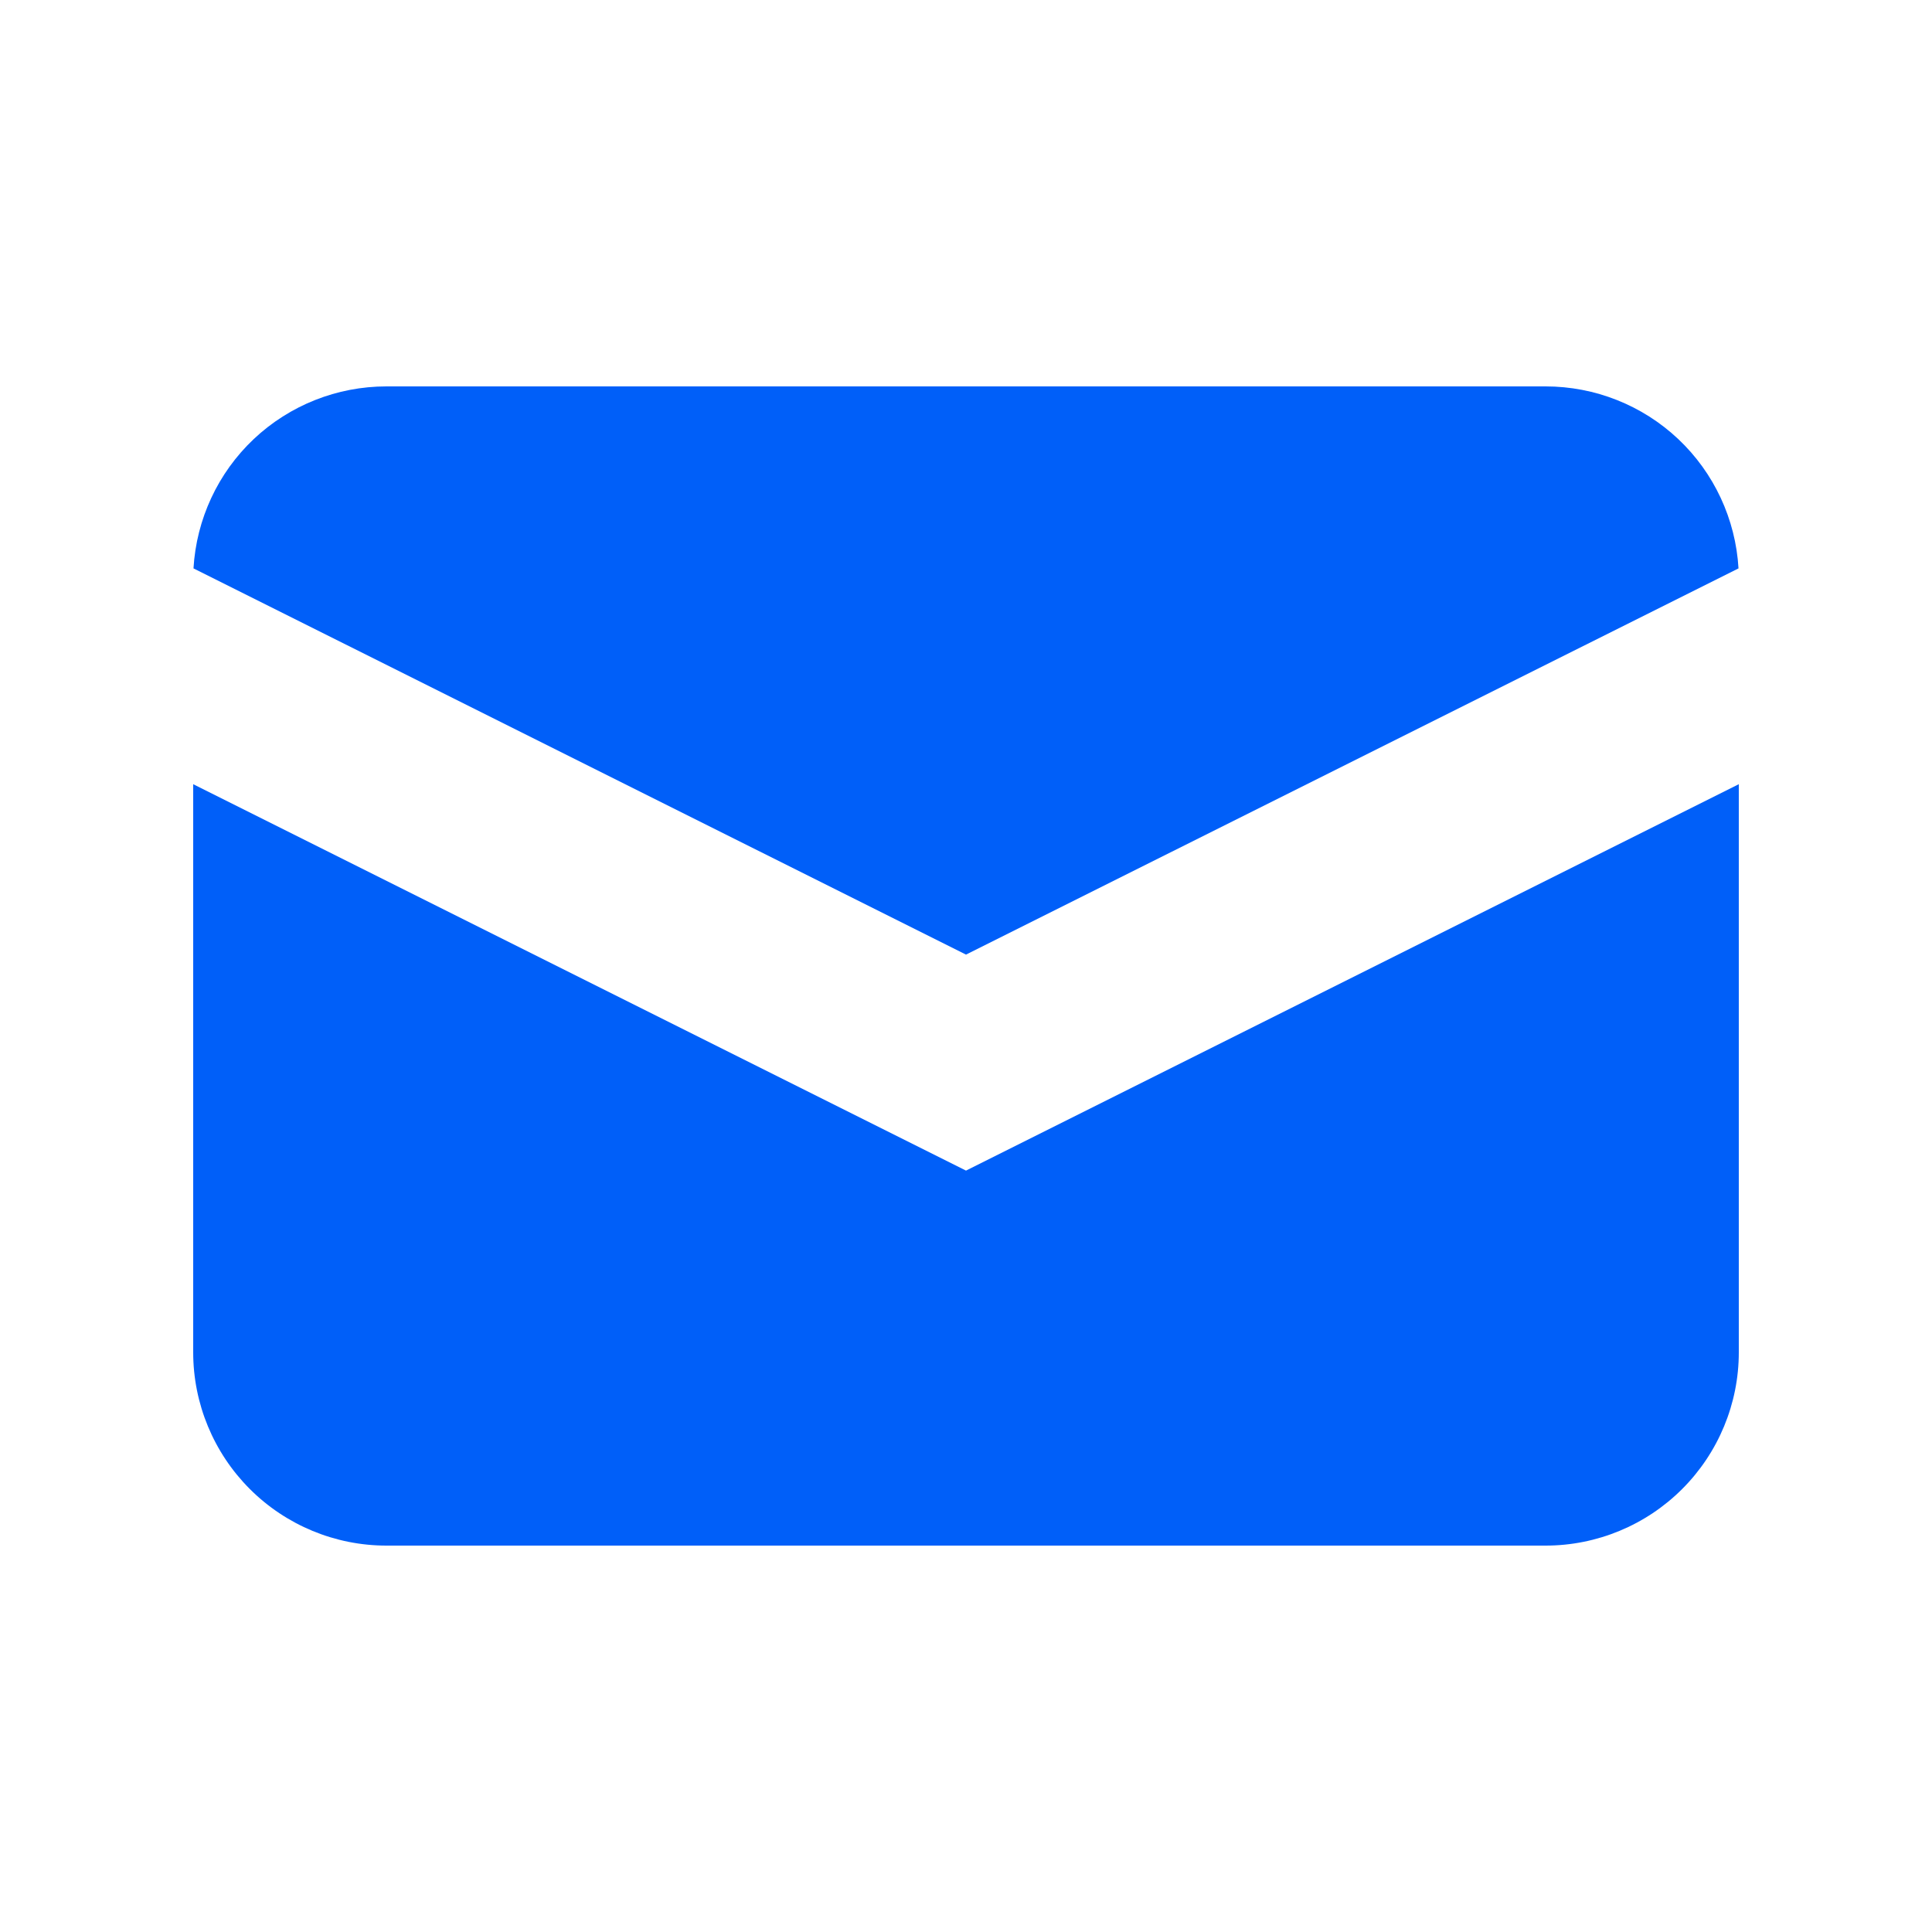
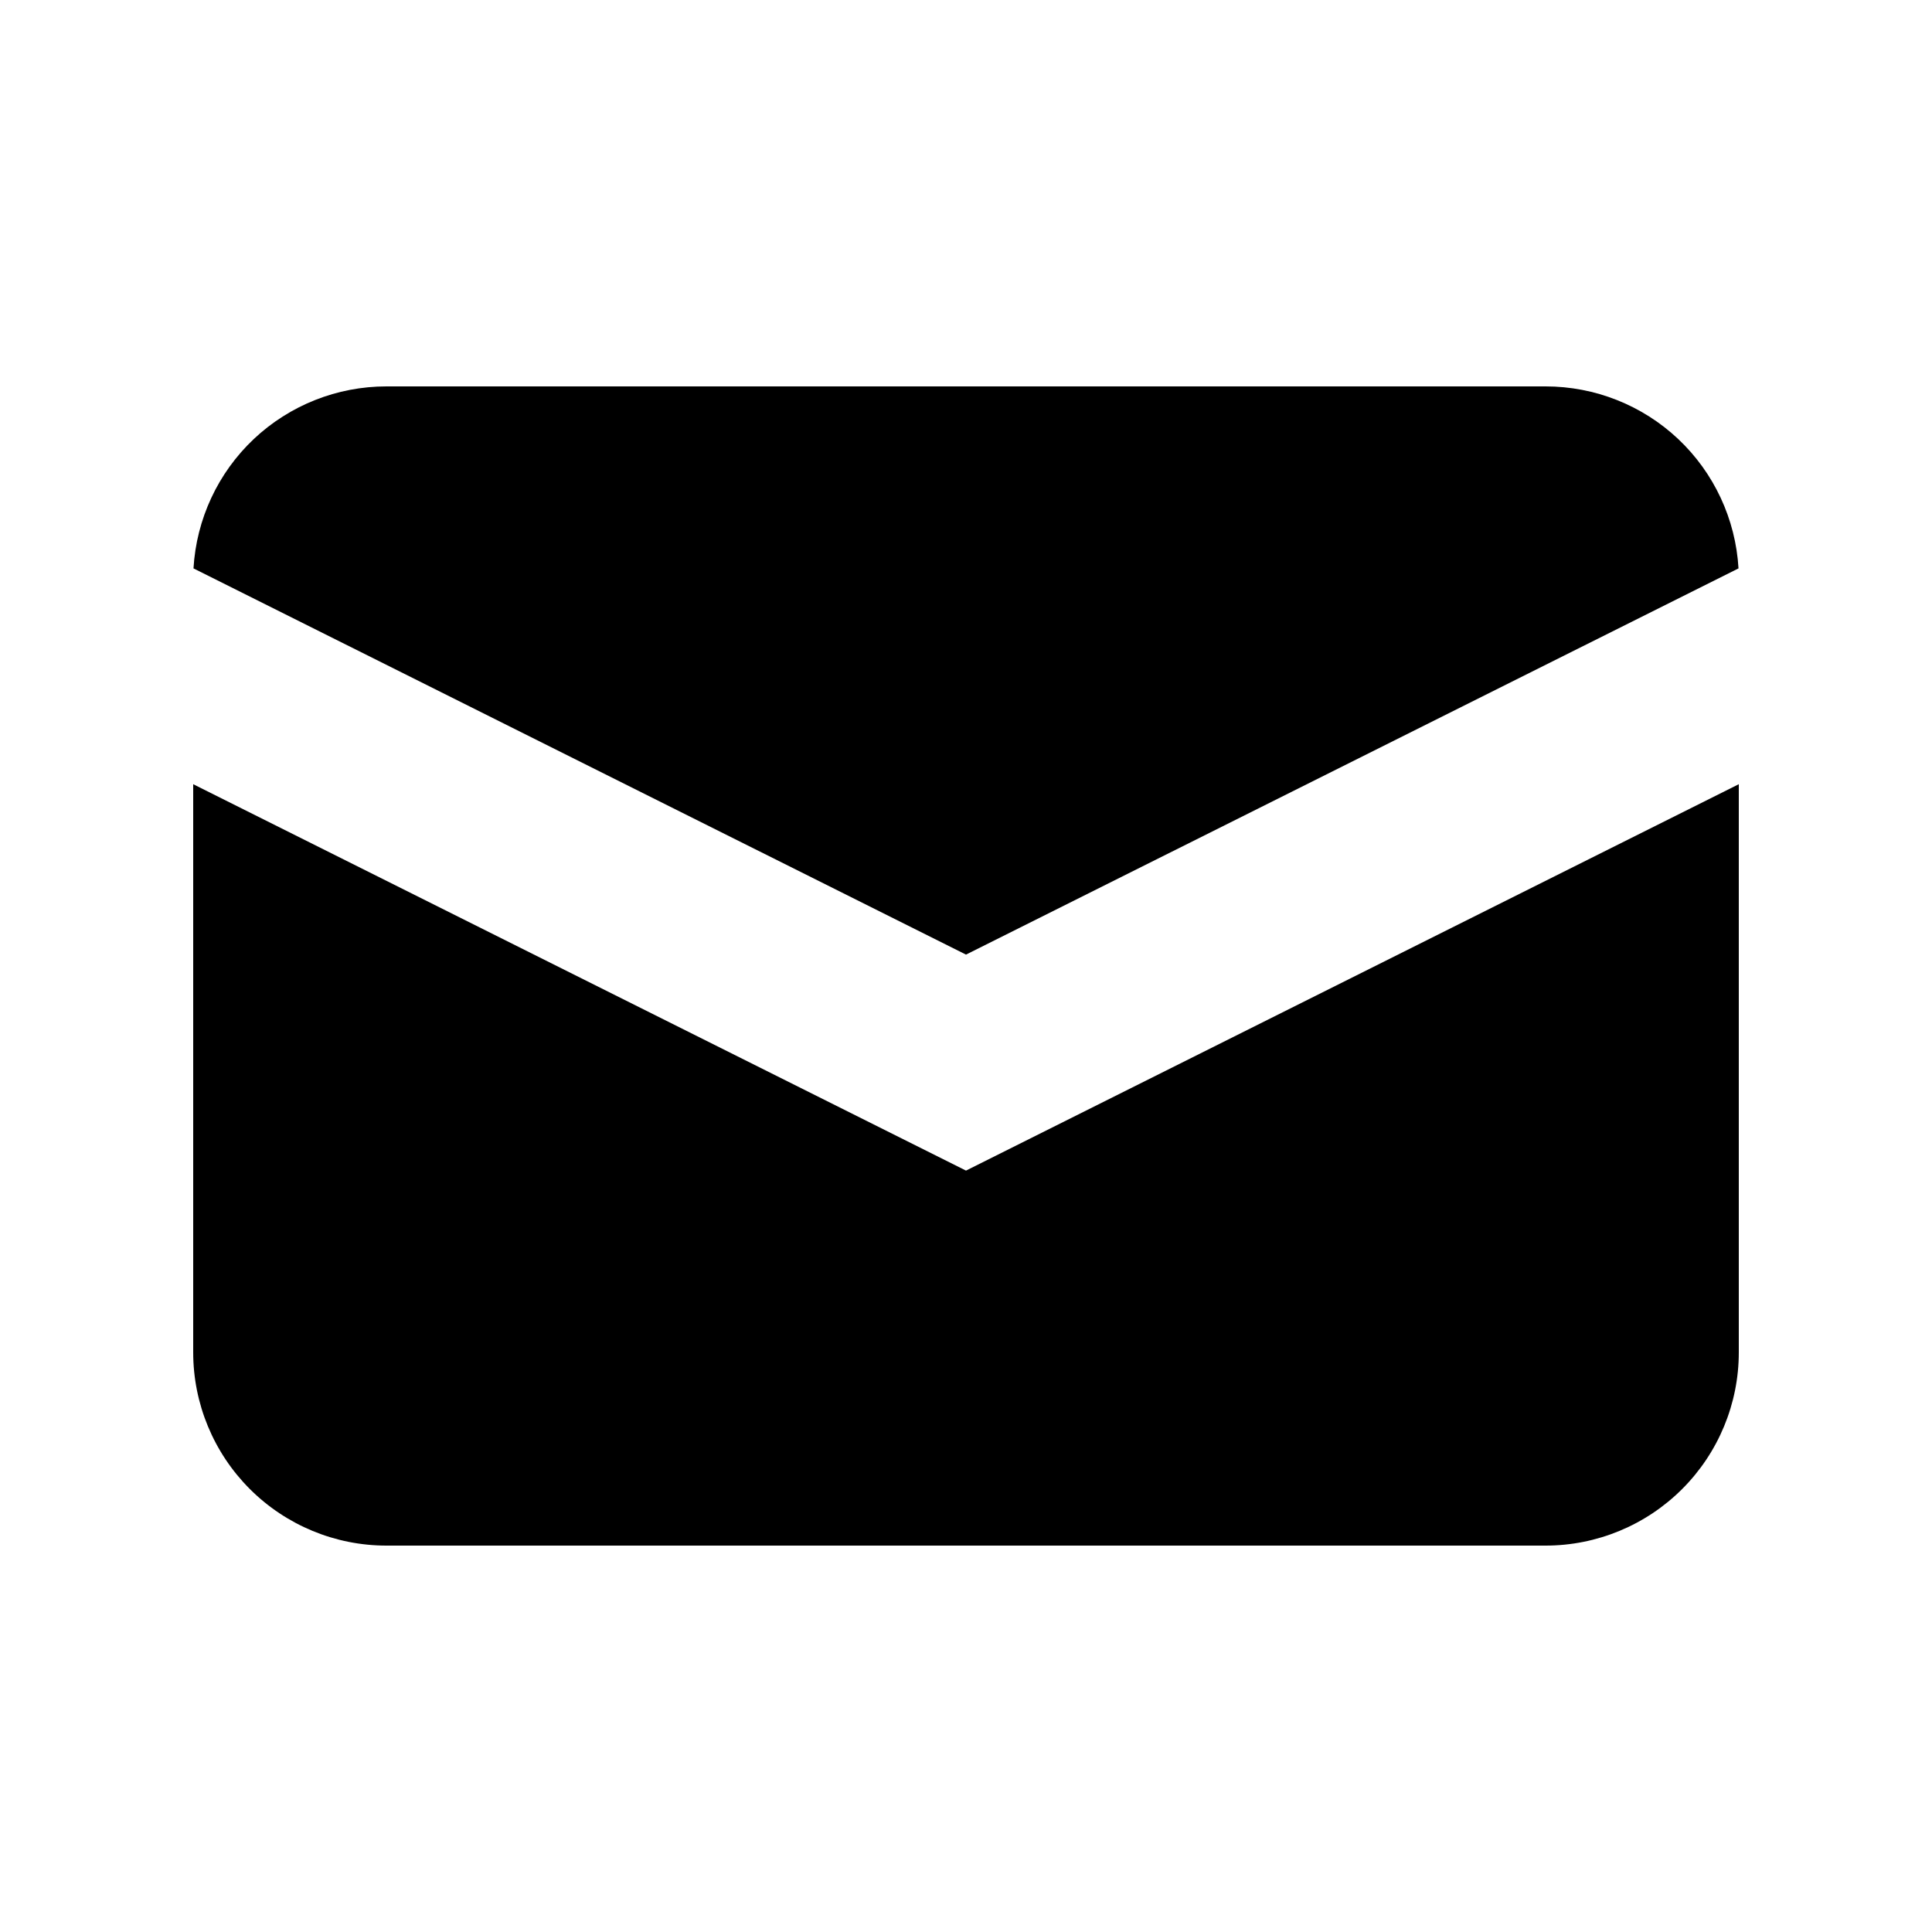
- <svg xmlns="http://www.w3.org/2000/svg" width="20" height="20" viewBox="0 0 20 20" fill="none">
-   <path d="M2.003 5.884L10 9.882L17.997 5.884C17.967 5.374 17.744 4.895 17.373 4.545C17.002 4.195 16.51 4 16 4H4C3.49 4 2.998 4.195 2.627 4.545C2.256 4.895 2.033 5.374 2.003 5.884Z" fill="#005FF9" />
-   <path d="M18 8.118L10 12.118L2 8.118V14C2 14.53 2.211 15.039 2.586 15.414C2.961 15.789 3.47 16 4 16H16C16.53 16 17.039 15.789 17.414 15.414C17.789 15.039 18 14.53 18 14V8.118Z" fill="#005FF9" />
+ <svg xmlns="http://www.w3.org/2000/svg" viewBox="0 0 20 20" fill="none">
+   <path d="M2.003 5.884L10 9.882L17.997 5.884C17.967 5.374 17.744 4.895 17.373 4.545C17.002 4.195 16.51 4 16 4H4C3.49 4 2.998 4.195 2.627 4.545C2.256 4.895 2.033 5.374 2.003 5.884Z" fill="currentColor" />
+   <path d="M18 8.118L10 12.118L2 8.118V14C2 14.53 2.211 15.039 2.586 15.414C2.961 15.789 3.47 16 4 16H16C16.53 16 17.039 15.789 17.414 15.414C17.789 15.039 18 14.53 18 14V8.118Z" fill="currentColor" />
</svg>
